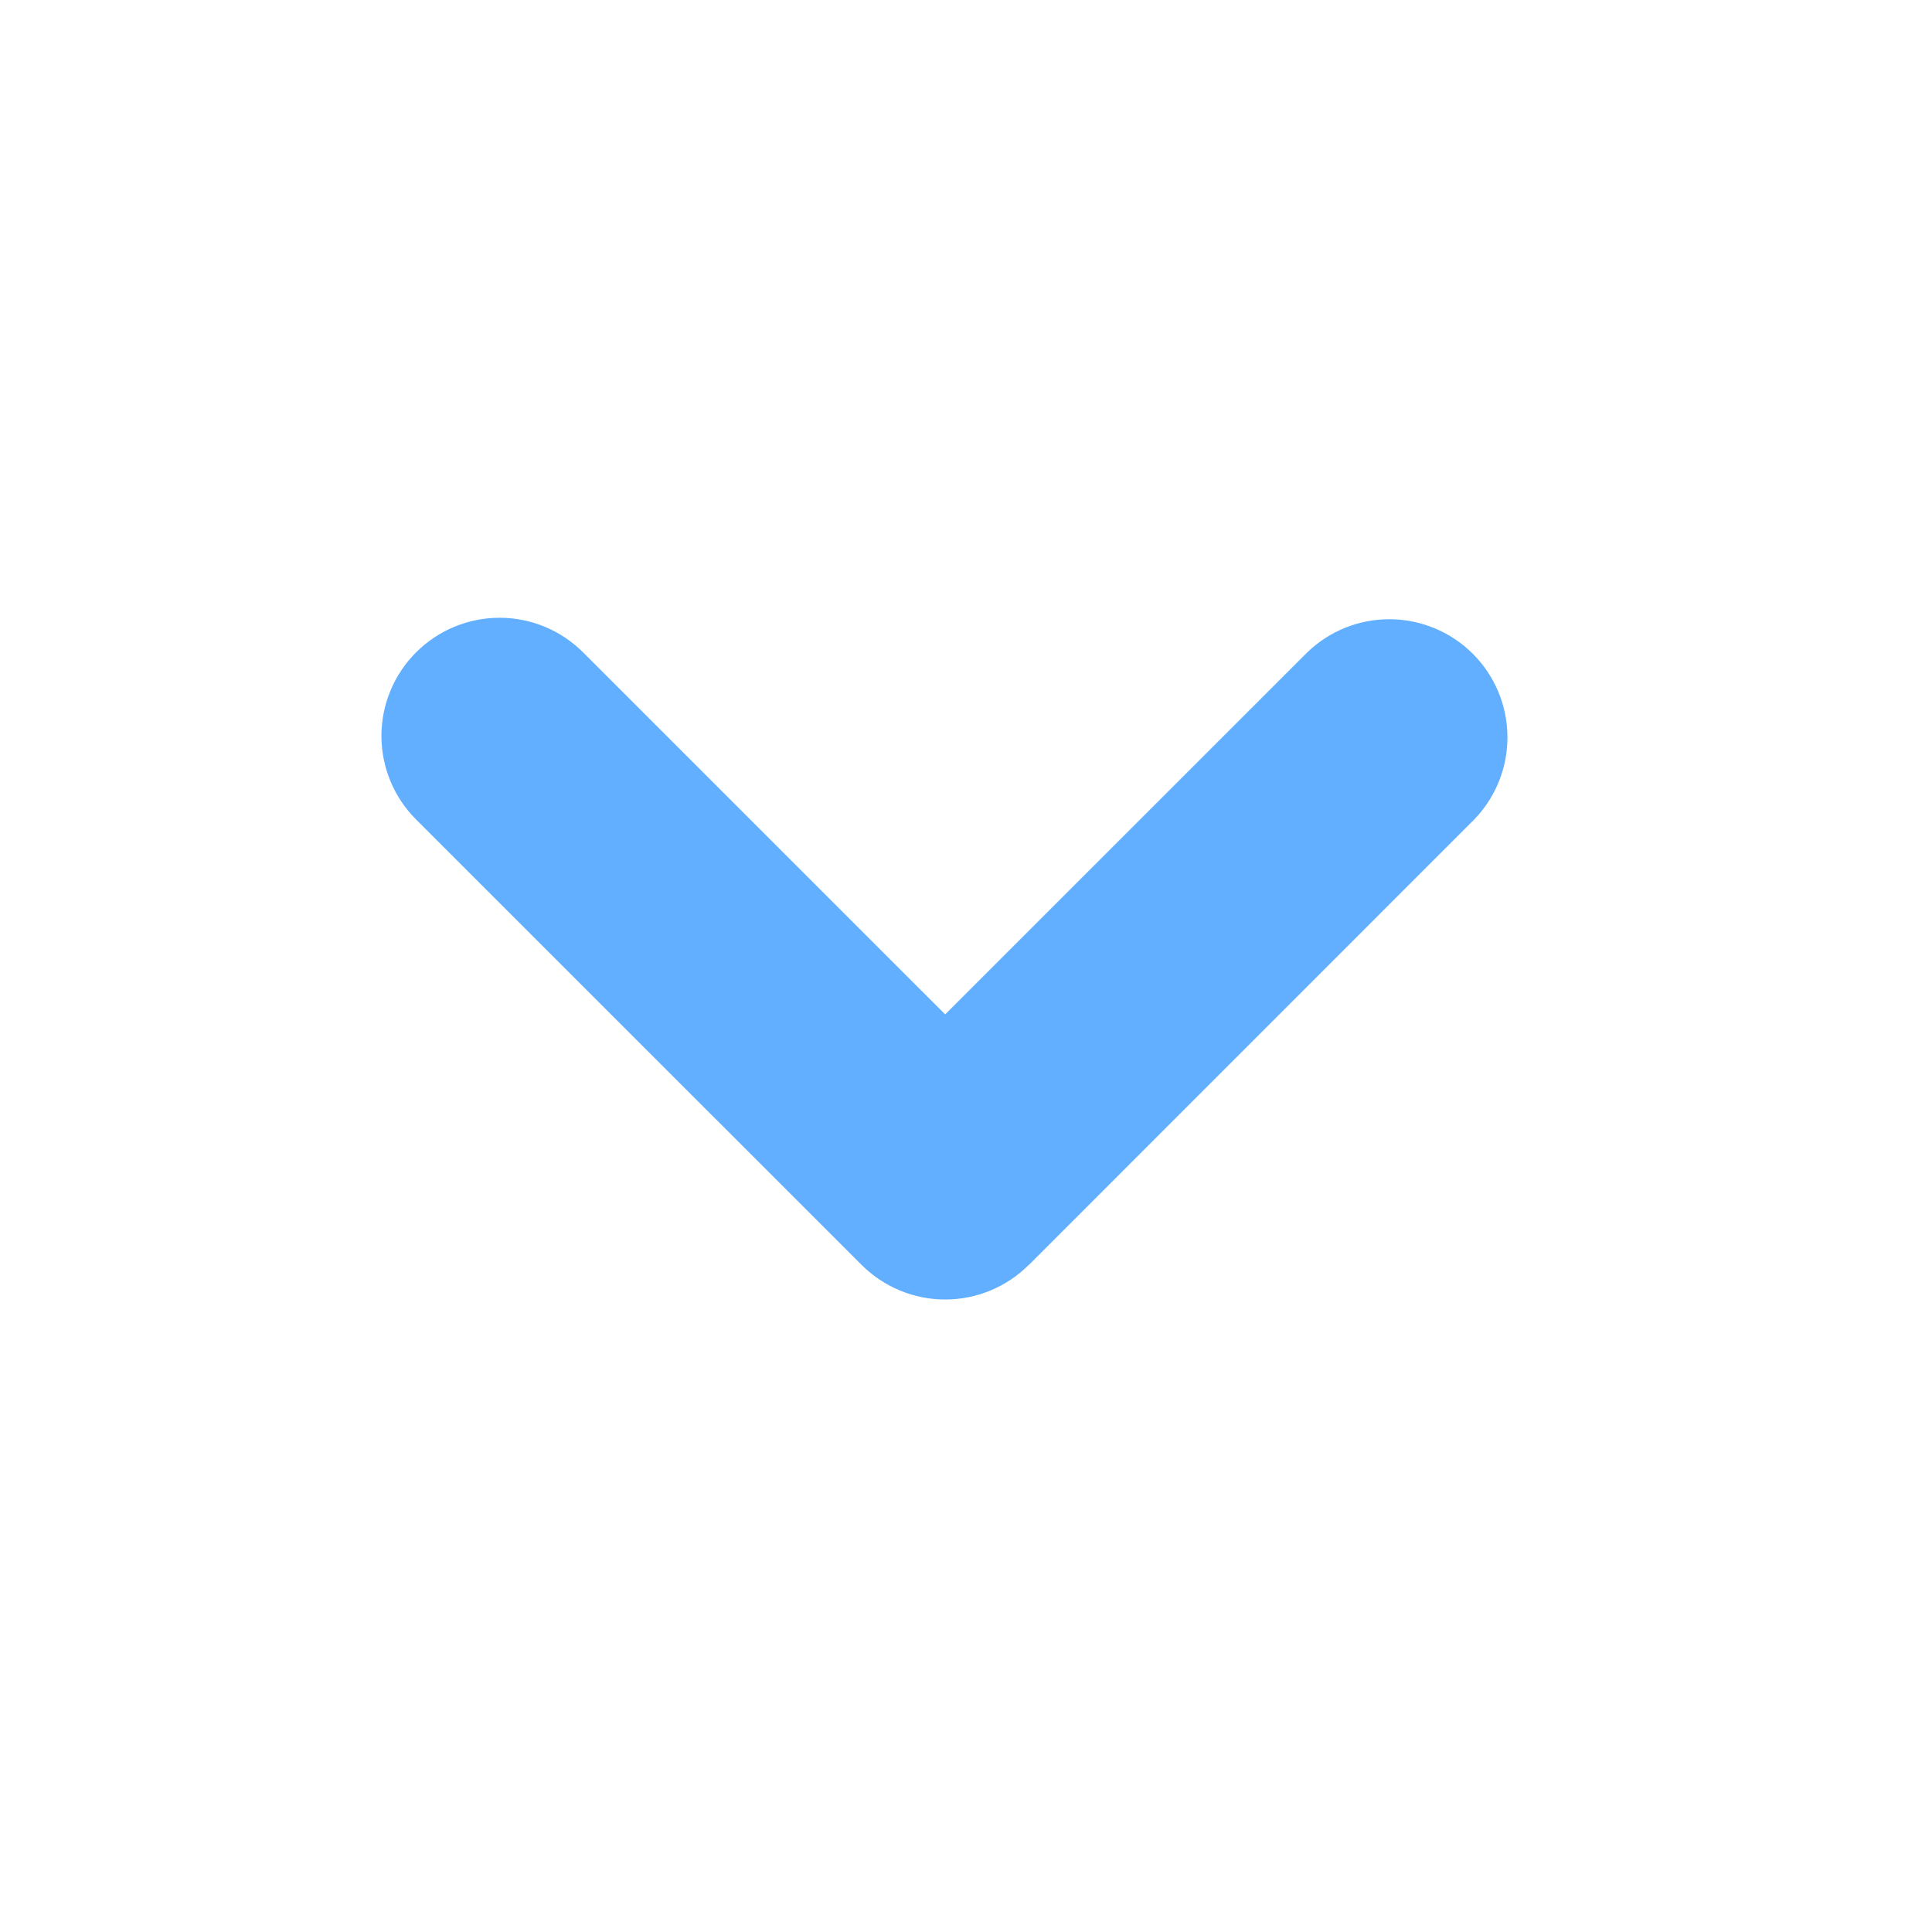
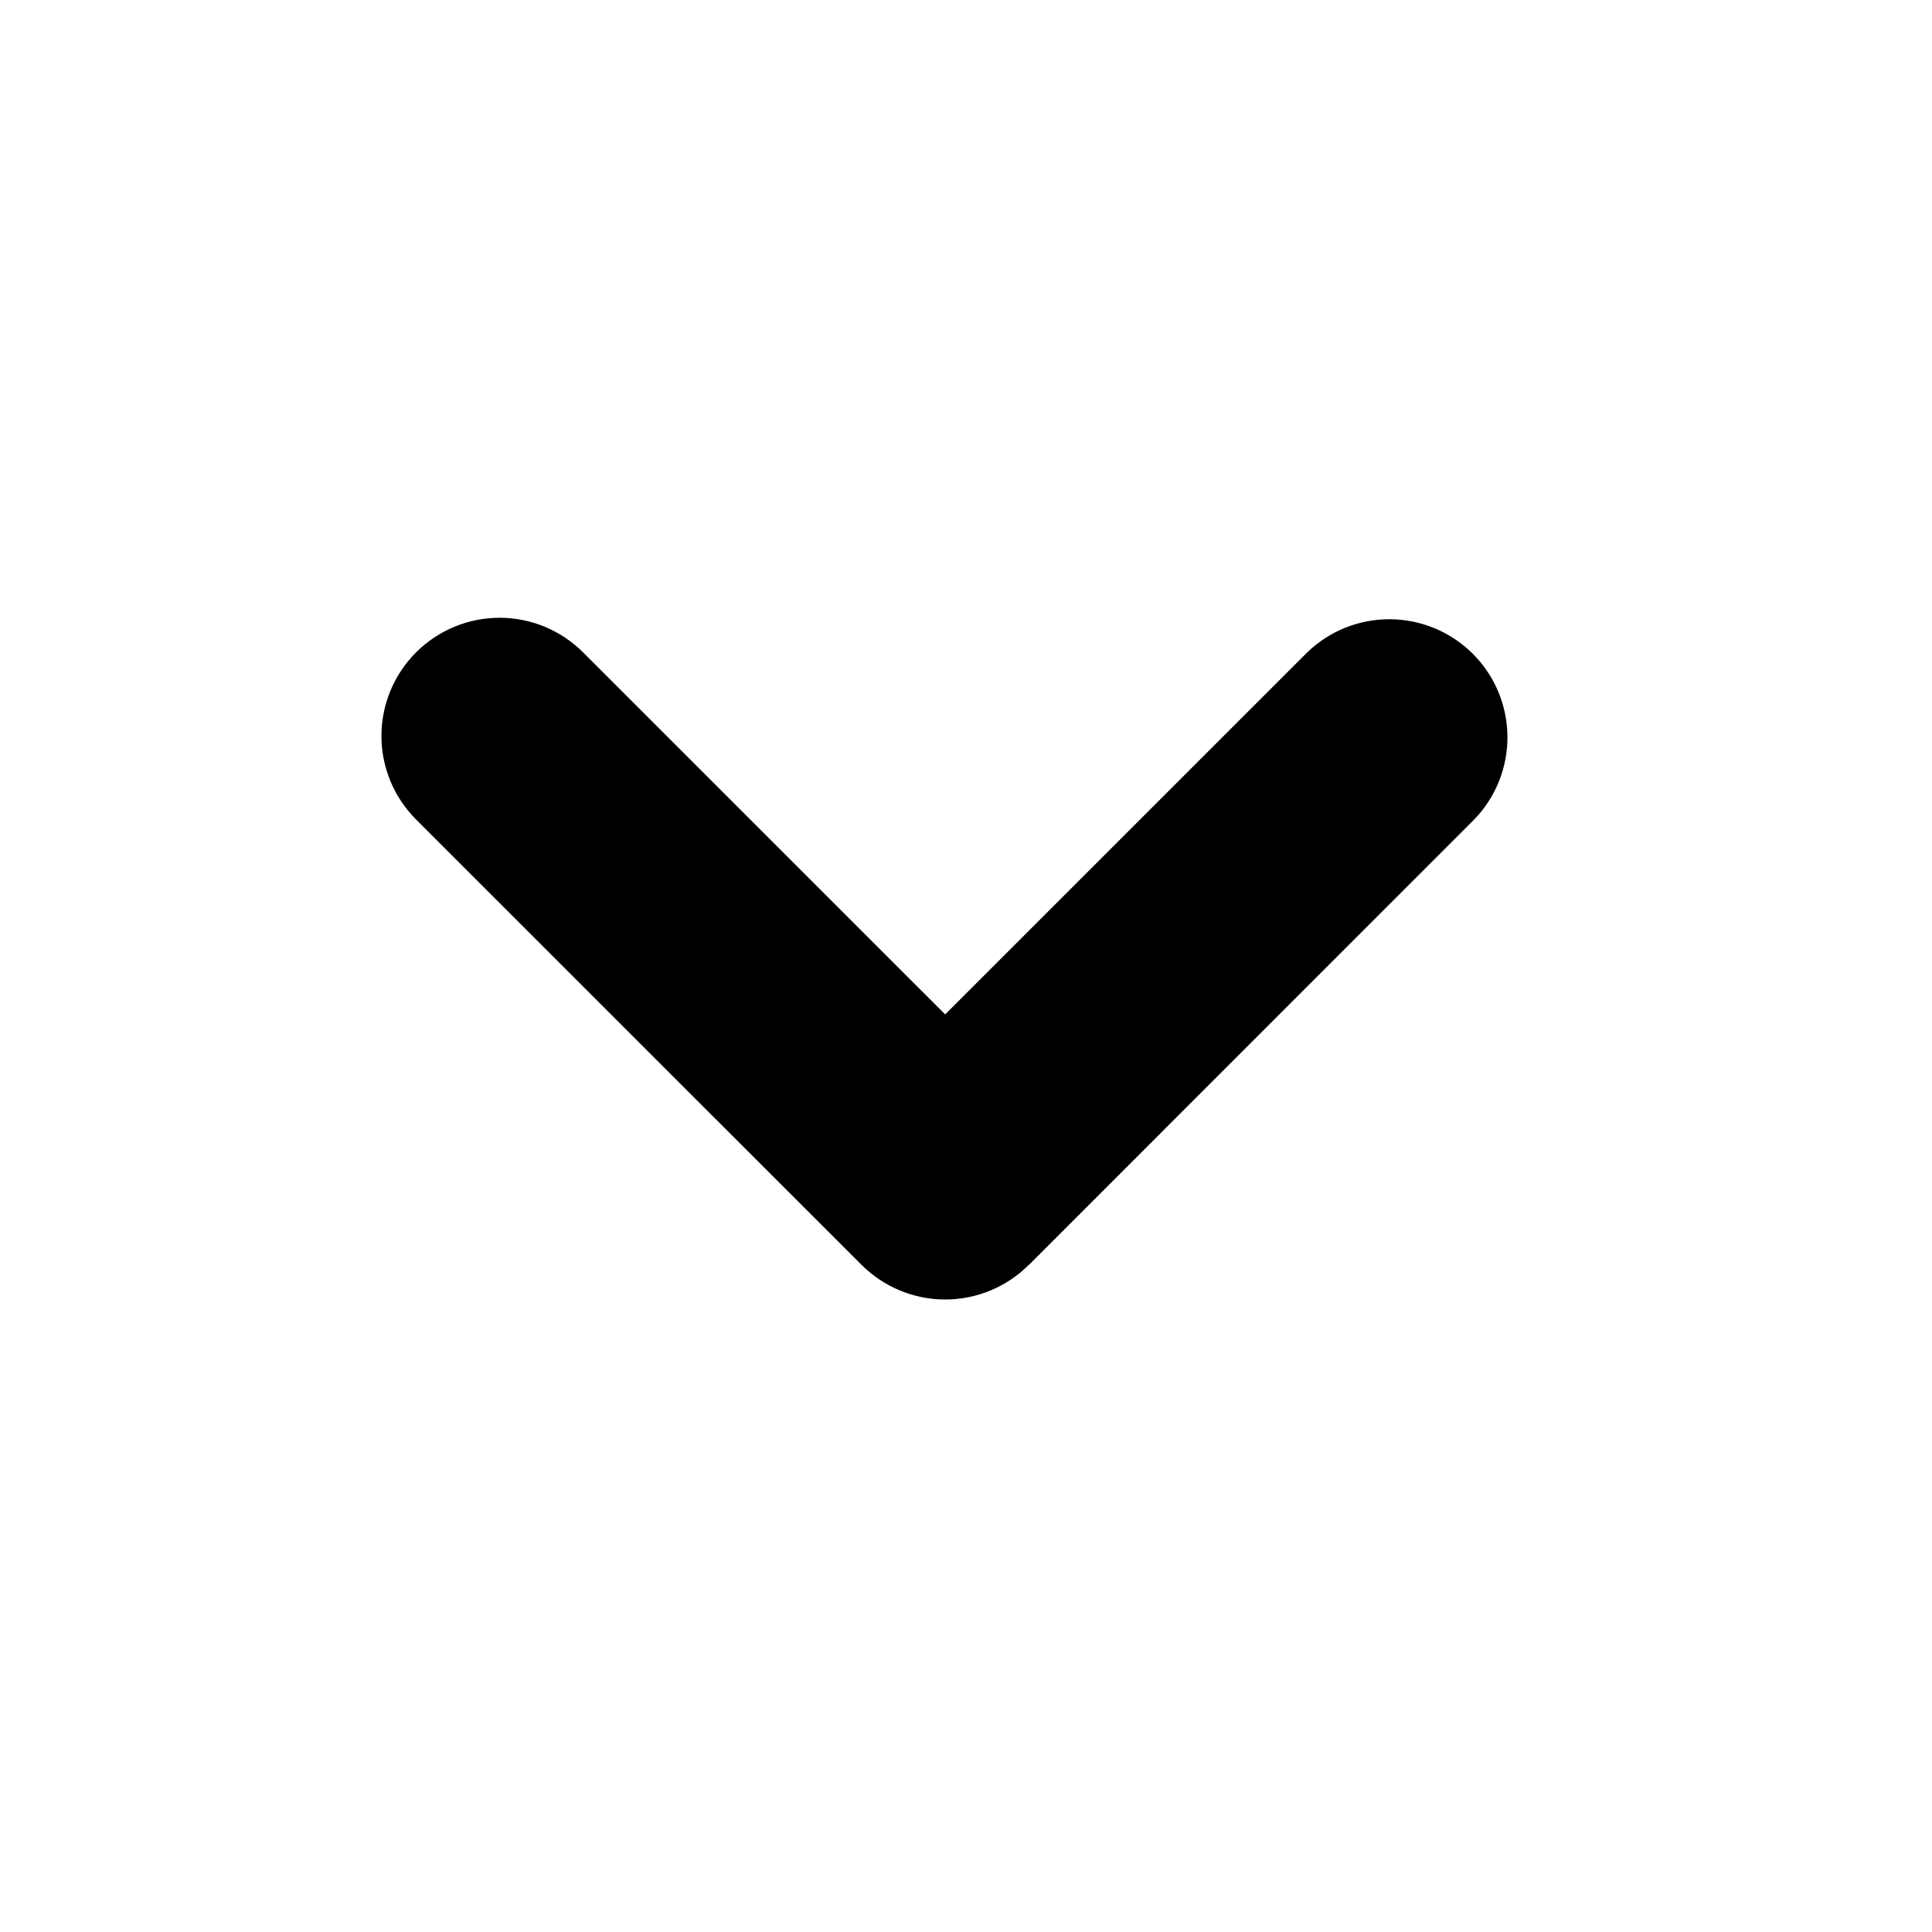
<svg xmlns="http://www.w3.org/2000/svg" width="37" height="37" viewBox="0 0 37 37" fill="none">
-   <path fill-rule="evenodd" clip-rule="evenodd" d="M19.7 24.226C19.276 24.649 18.701 24.887 18.101 24.887C17.502 24.887 16.927 24.649 16.502 24.226L7.968 15.694C7.543 15.269 7.305 14.694 7.305 14.094C7.305 13.493 7.544 12.918 7.968 12.494C8.393 12.069 8.968 11.831 9.569 11.831C10.169 11.831 10.744 12.07 11.168 12.495L18.101 19.427L25.034 12.495C25.461 12.082 26.032 11.854 26.625 11.859C27.219 11.864 27.786 12.101 28.206 12.521C28.626 12.94 28.864 13.507 28.869 14.101C28.875 14.694 28.647 15.265 28.235 15.692L19.702 24.227L19.7 24.226Z" fill="#61AFFE" />
+   <path fill-rule="evenodd" clip-rule="evenodd" d="M19.7 24.226C19.276 24.649 18.701 24.887 18.101 24.887C17.502 24.887 16.927 24.649 16.502 24.226L7.968 15.694C7.543 15.269 7.305 14.694 7.305 14.094C7.305 13.493 7.544 12.918 7.968 12.494C8.393 12.069 8.968 11.831 9.569 11.831C10.169 11.831 10.744 12.07 11.168 12.495L18.101 19.427L25.034 12.495C25.461 12.082 26.032 11.854 26.625 11.859C27.219 11.864 27.786 12.101 28.206 12.521C28.626 12.94 28.864 13.507 28.869 14.101C28.875 14.694 28.647 15.265 28.235 15.692L19.702 24.227L19.7 24.226Z" fill="currentColor" />
</svg>
